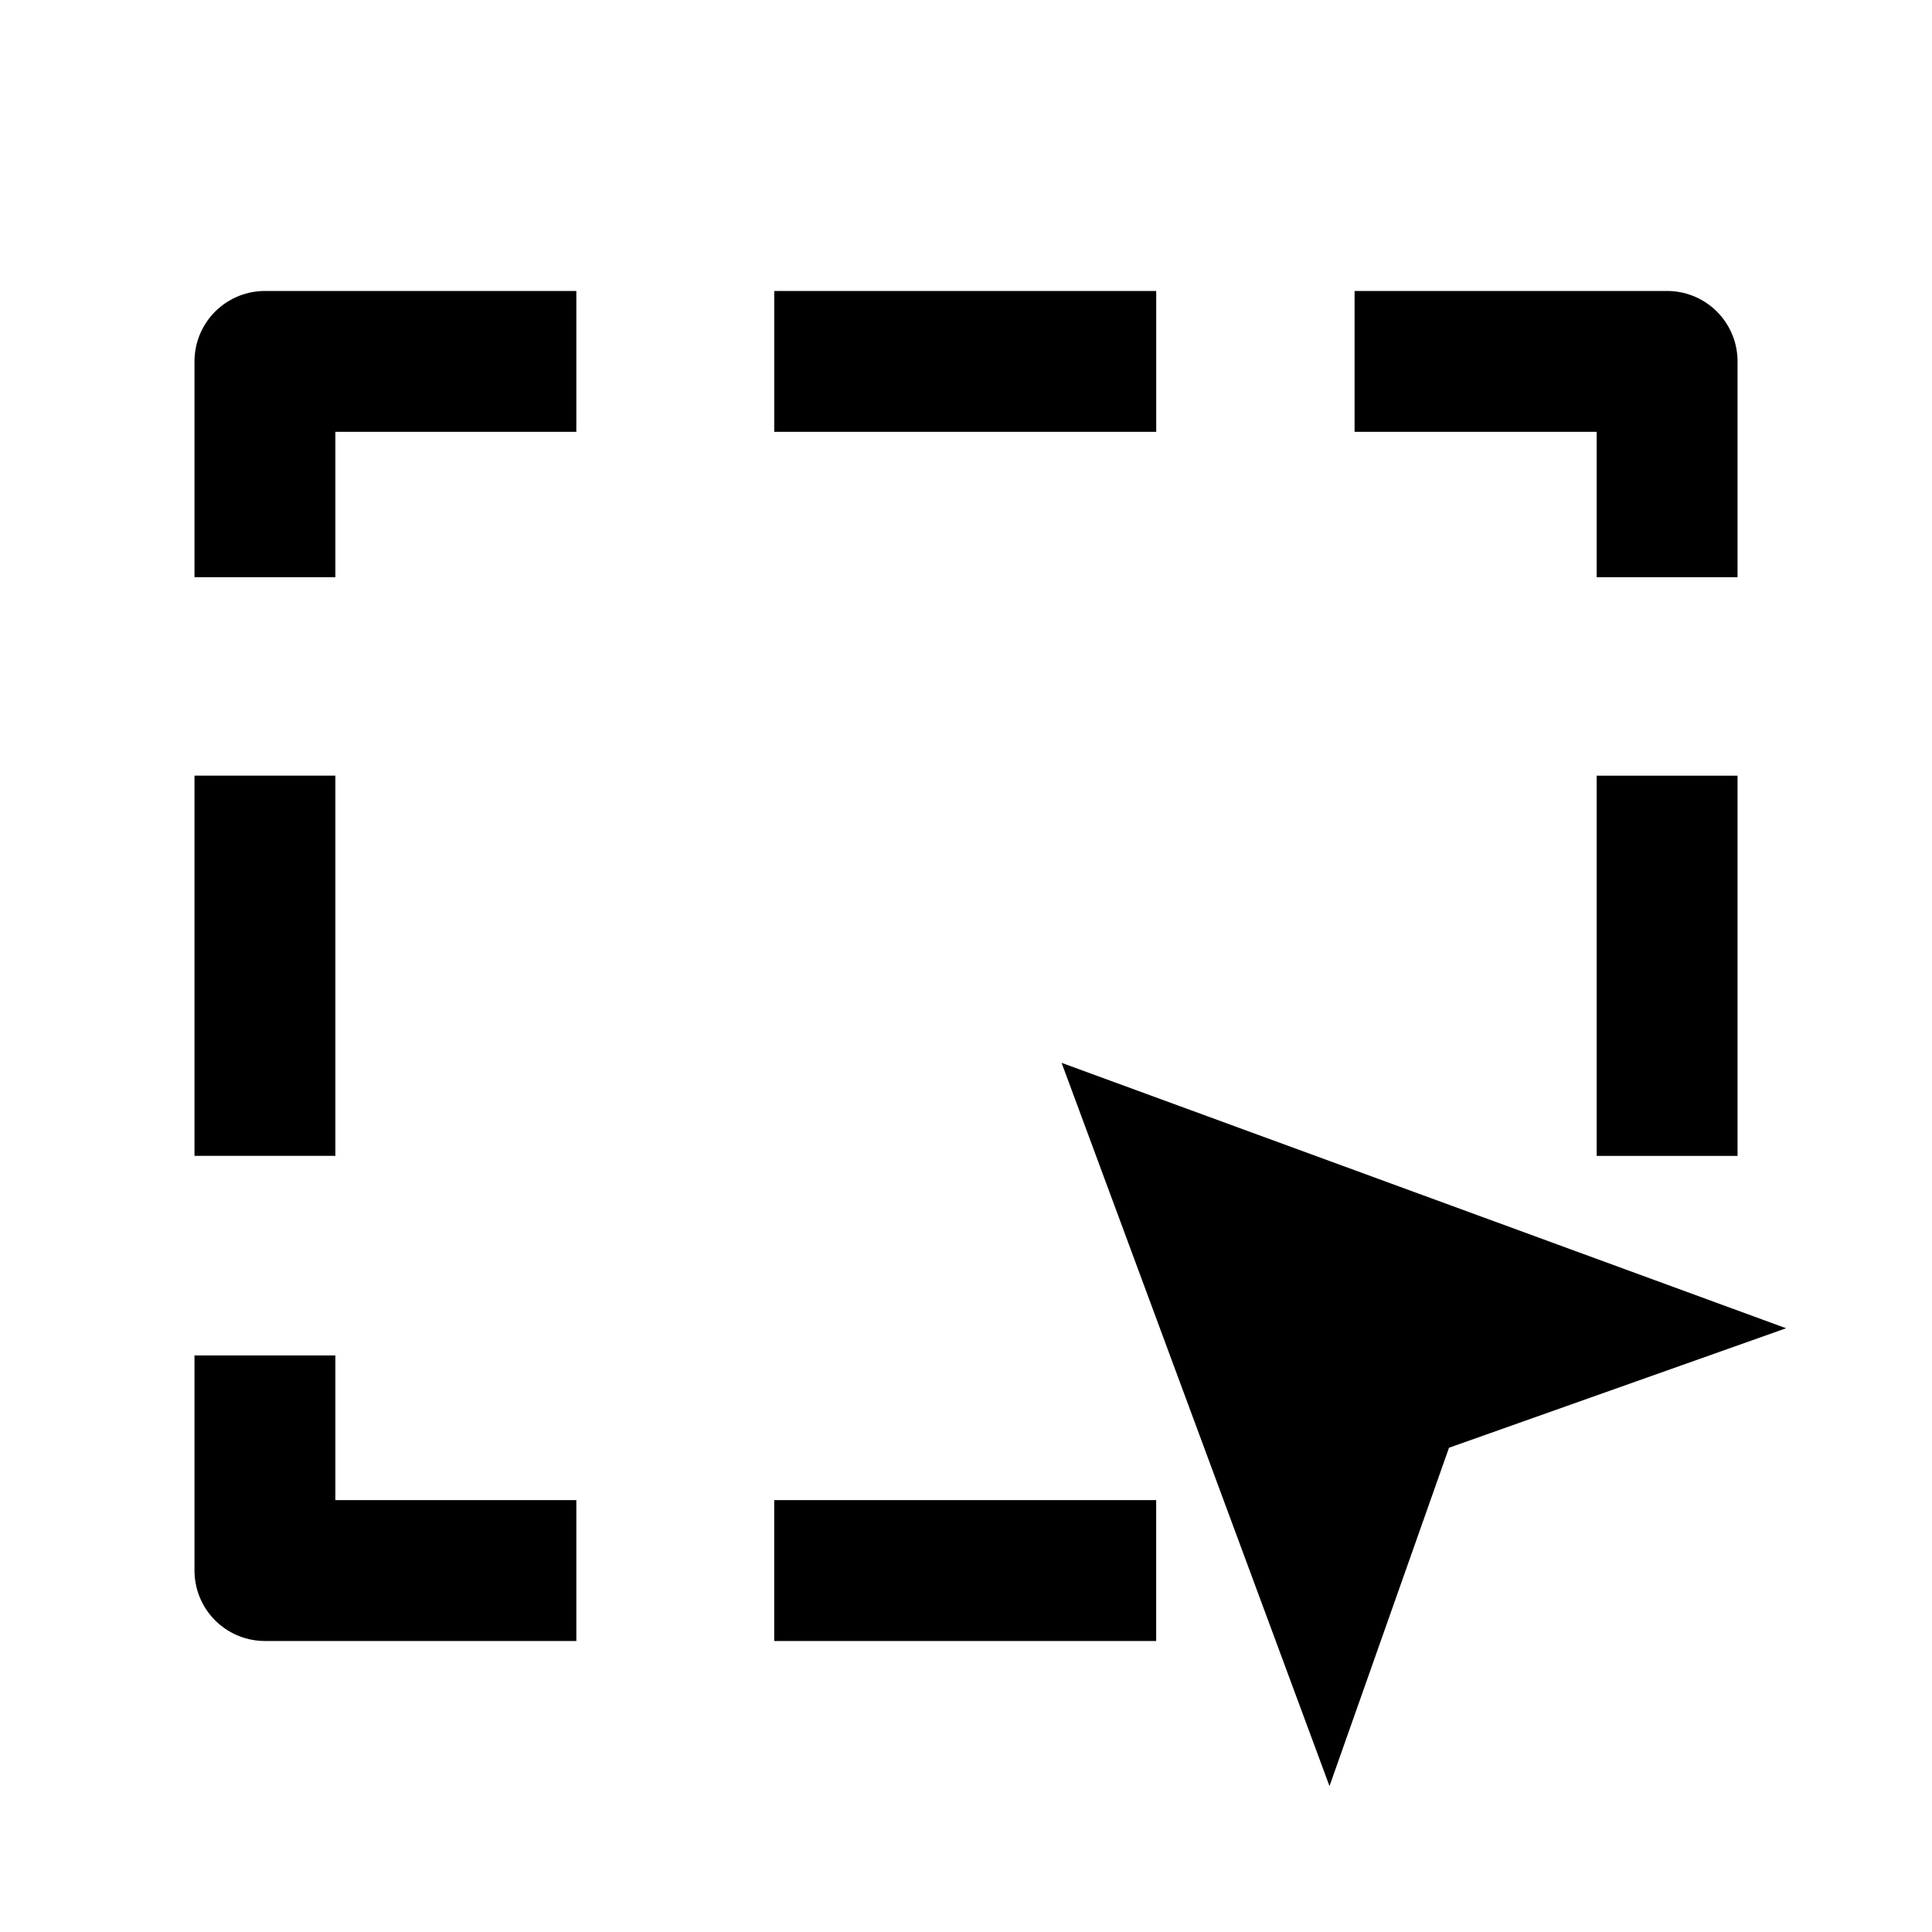
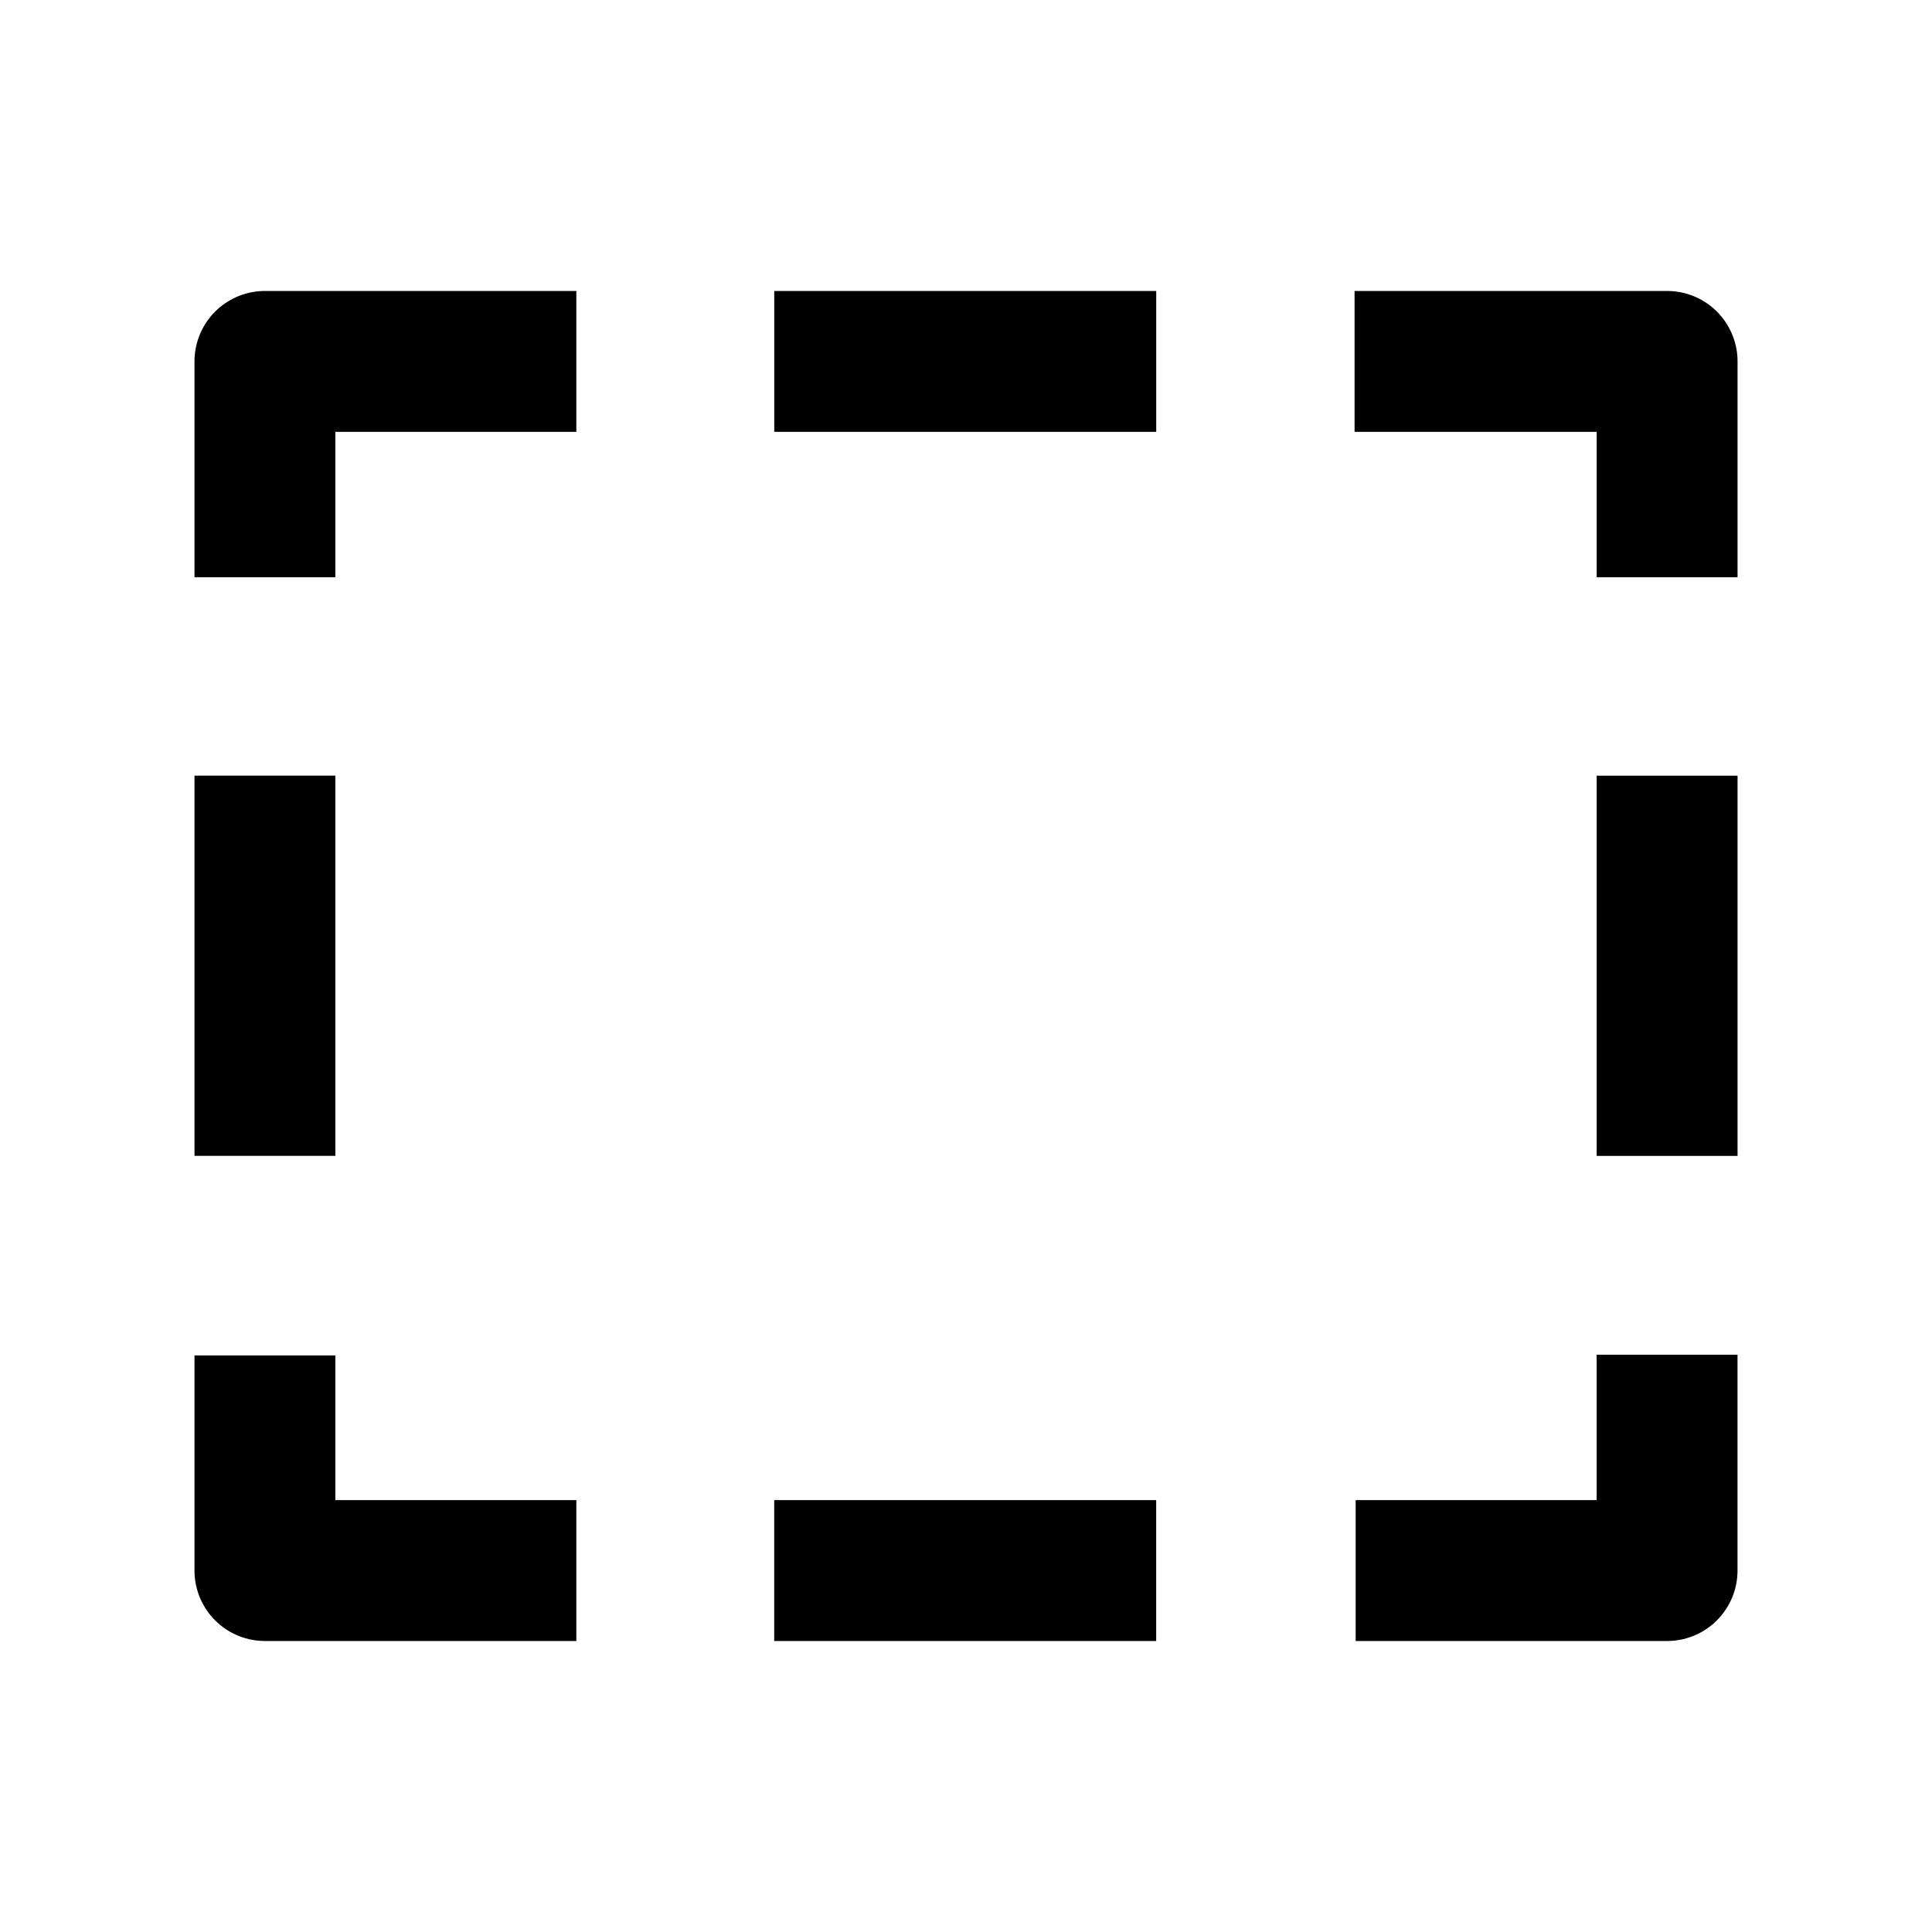
<svg xmlns="http://www.w3.org/2000/svg" width="48px" height="48px" id="svg4337" version="1.1">
  <defs id="defs4339" />
  <g id="layer1">
    <path style="fill:none;fill-rule:evenodd;stroke:#000000;stroke-width:3.5;stroke-linecap:butt;stroke-linejoin:round;stroke-miterlimit:4;stroke-dasharray:none;stroke-opacity:1" d="m 6.582,19.271 0,9.446" id="path4138" />
    <path style="fill:none;fill-rule:evenodd;stroke:#000000;stroke-width:3.5;stroke-linecap:butt;stroke-linejoin:round;stroke-miterlimit:4;stroke-dasharray:none;stroke-opacity:1" d="m 6.582,33.675 0,5.345 7.737,0" id="path4140" />
    <path style="fill:none;fill-rule:evenodd;stroke:#000000;stroke-width:3.5;stroke-linecap:butt;stroke-linejoin:round;stroke-miterlimit:4;stroke-dasharray:none;stroke-opacity:1" d="m 41.419,28.718 0,-9.446" id="path4146" />
    <path style="fill:none;fill-rule:evenodd;stroke:#000000;stroke-width:3.5;stroke-linecap:butt;stroke-linejoin:round;stroke-miterlimit:4;stroke-dasharray:none;stroke-opacity:1" d="m 41.419,14.341 0,-5.362 -7.765,0" id="path4148" />
    <path style="fill:none;fill-rule:evenodd;stroke:#000000;stroke-width:3.5;stroke-linecap:butt;stroke-linejoin:round;stroke-miterlimit:4;stroke-dasharray:none;stroke-opacity:1" d="m 28.726,8.979 -9.49,0" id="path4150" />
    <path style="fill:none;fill-rule:evenodd;stroke:#000000;stroke-width:3.5;stroke-linecap:butt;stroke-linejoin:round;stroke-miterlimit:4;stroke-dasharray:none;stroke-opacity:1" d="m 19.235,39.02 9.49,0" id="path4154" />
    <path style="fill:none;fill-rule:evenodd;stroke:#000000;stroke-width:3.5;stroke-linecap:butt;stroke-linejoin:round;stroke-miterlimit:4;stroke-dasharray:none;stroke-opacity:1" d="m 14.319,8.979 -7.737,0 0,5.362" id="path4156" />
-     <path style="fill:#000000;fill-rule:evenodd;stroke:none;stroke-width:1px;stroke-linecap:butt;stroke-linejoin:miter;stroke-opacity:1;fill-opacity:1" d="M 36,35.969 33.031,44.375 26.375,26.406 44.375,33 Z" id="path4198" />
+     <path id="path4143" d="m 33.681,39.02 7.737,0 0,-5.362" style="fill:none;fill-rule:evenodd;stroke:#000000;stroke-width:3.5;stroke-linecap:butt;stroke-linejoin:round;stroke-miterlimit:4;stroke-dasharray:none;stroke-opacity:1" />
  </g>
</svg>
